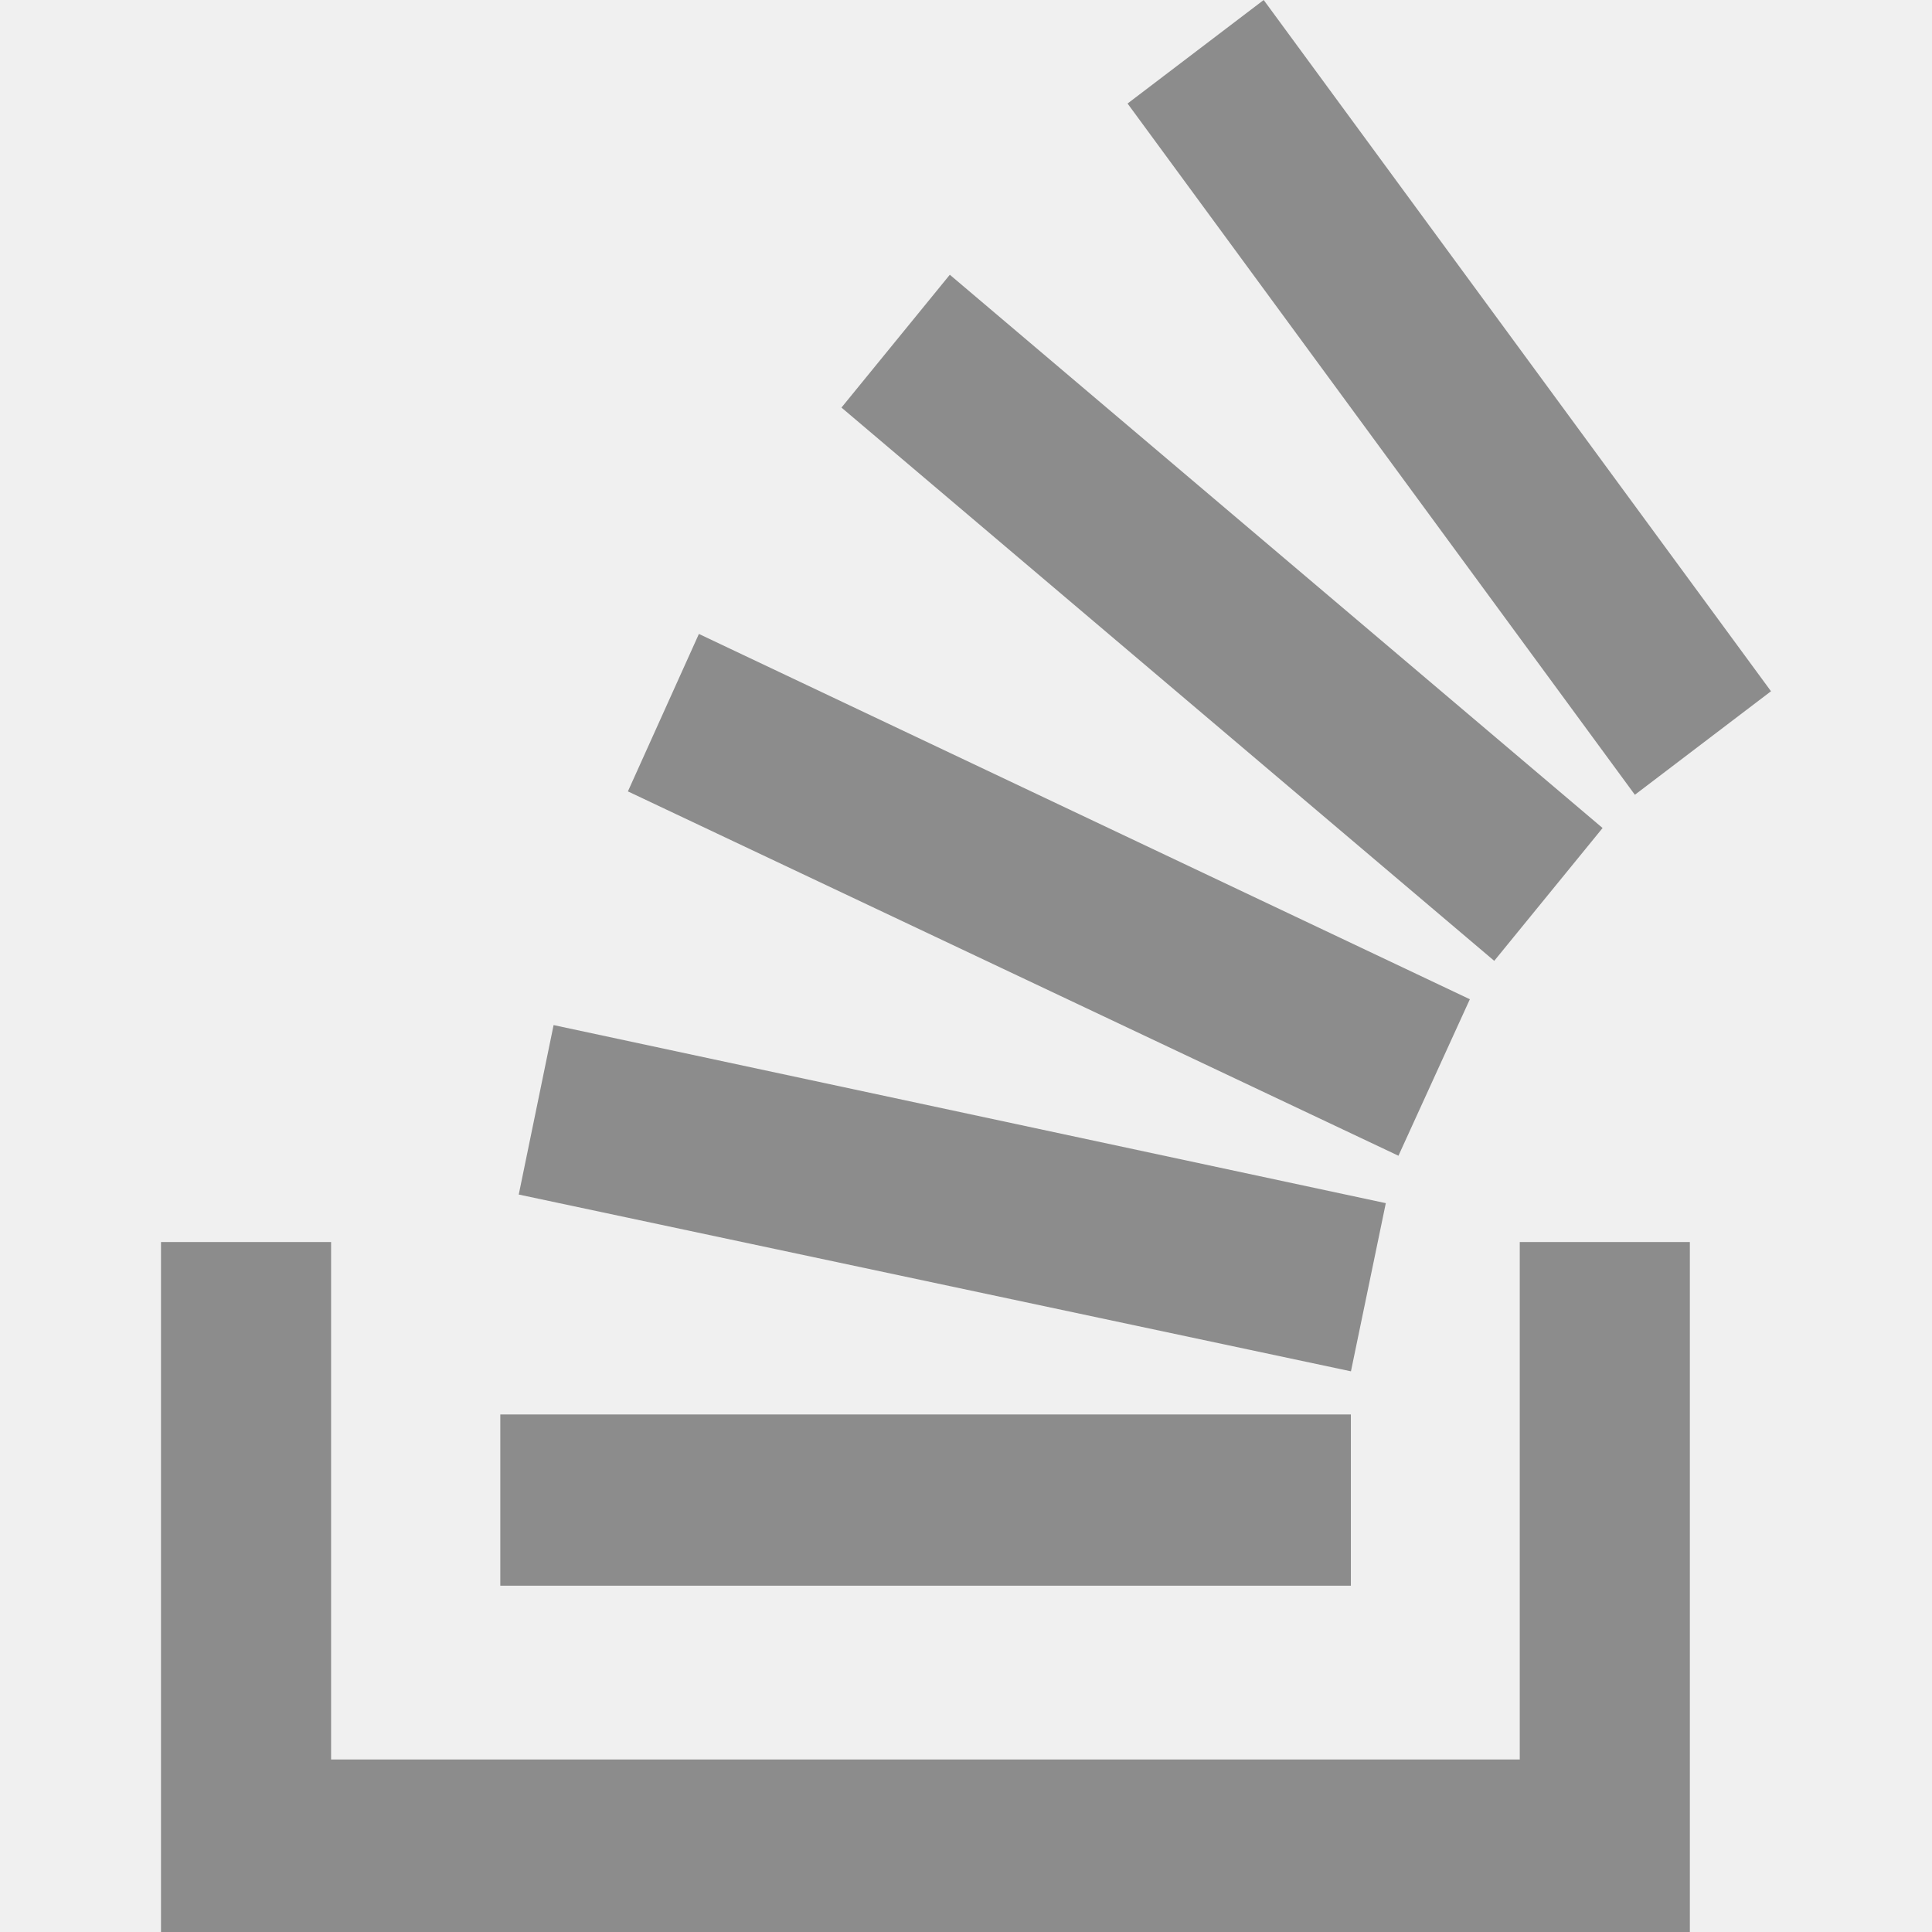
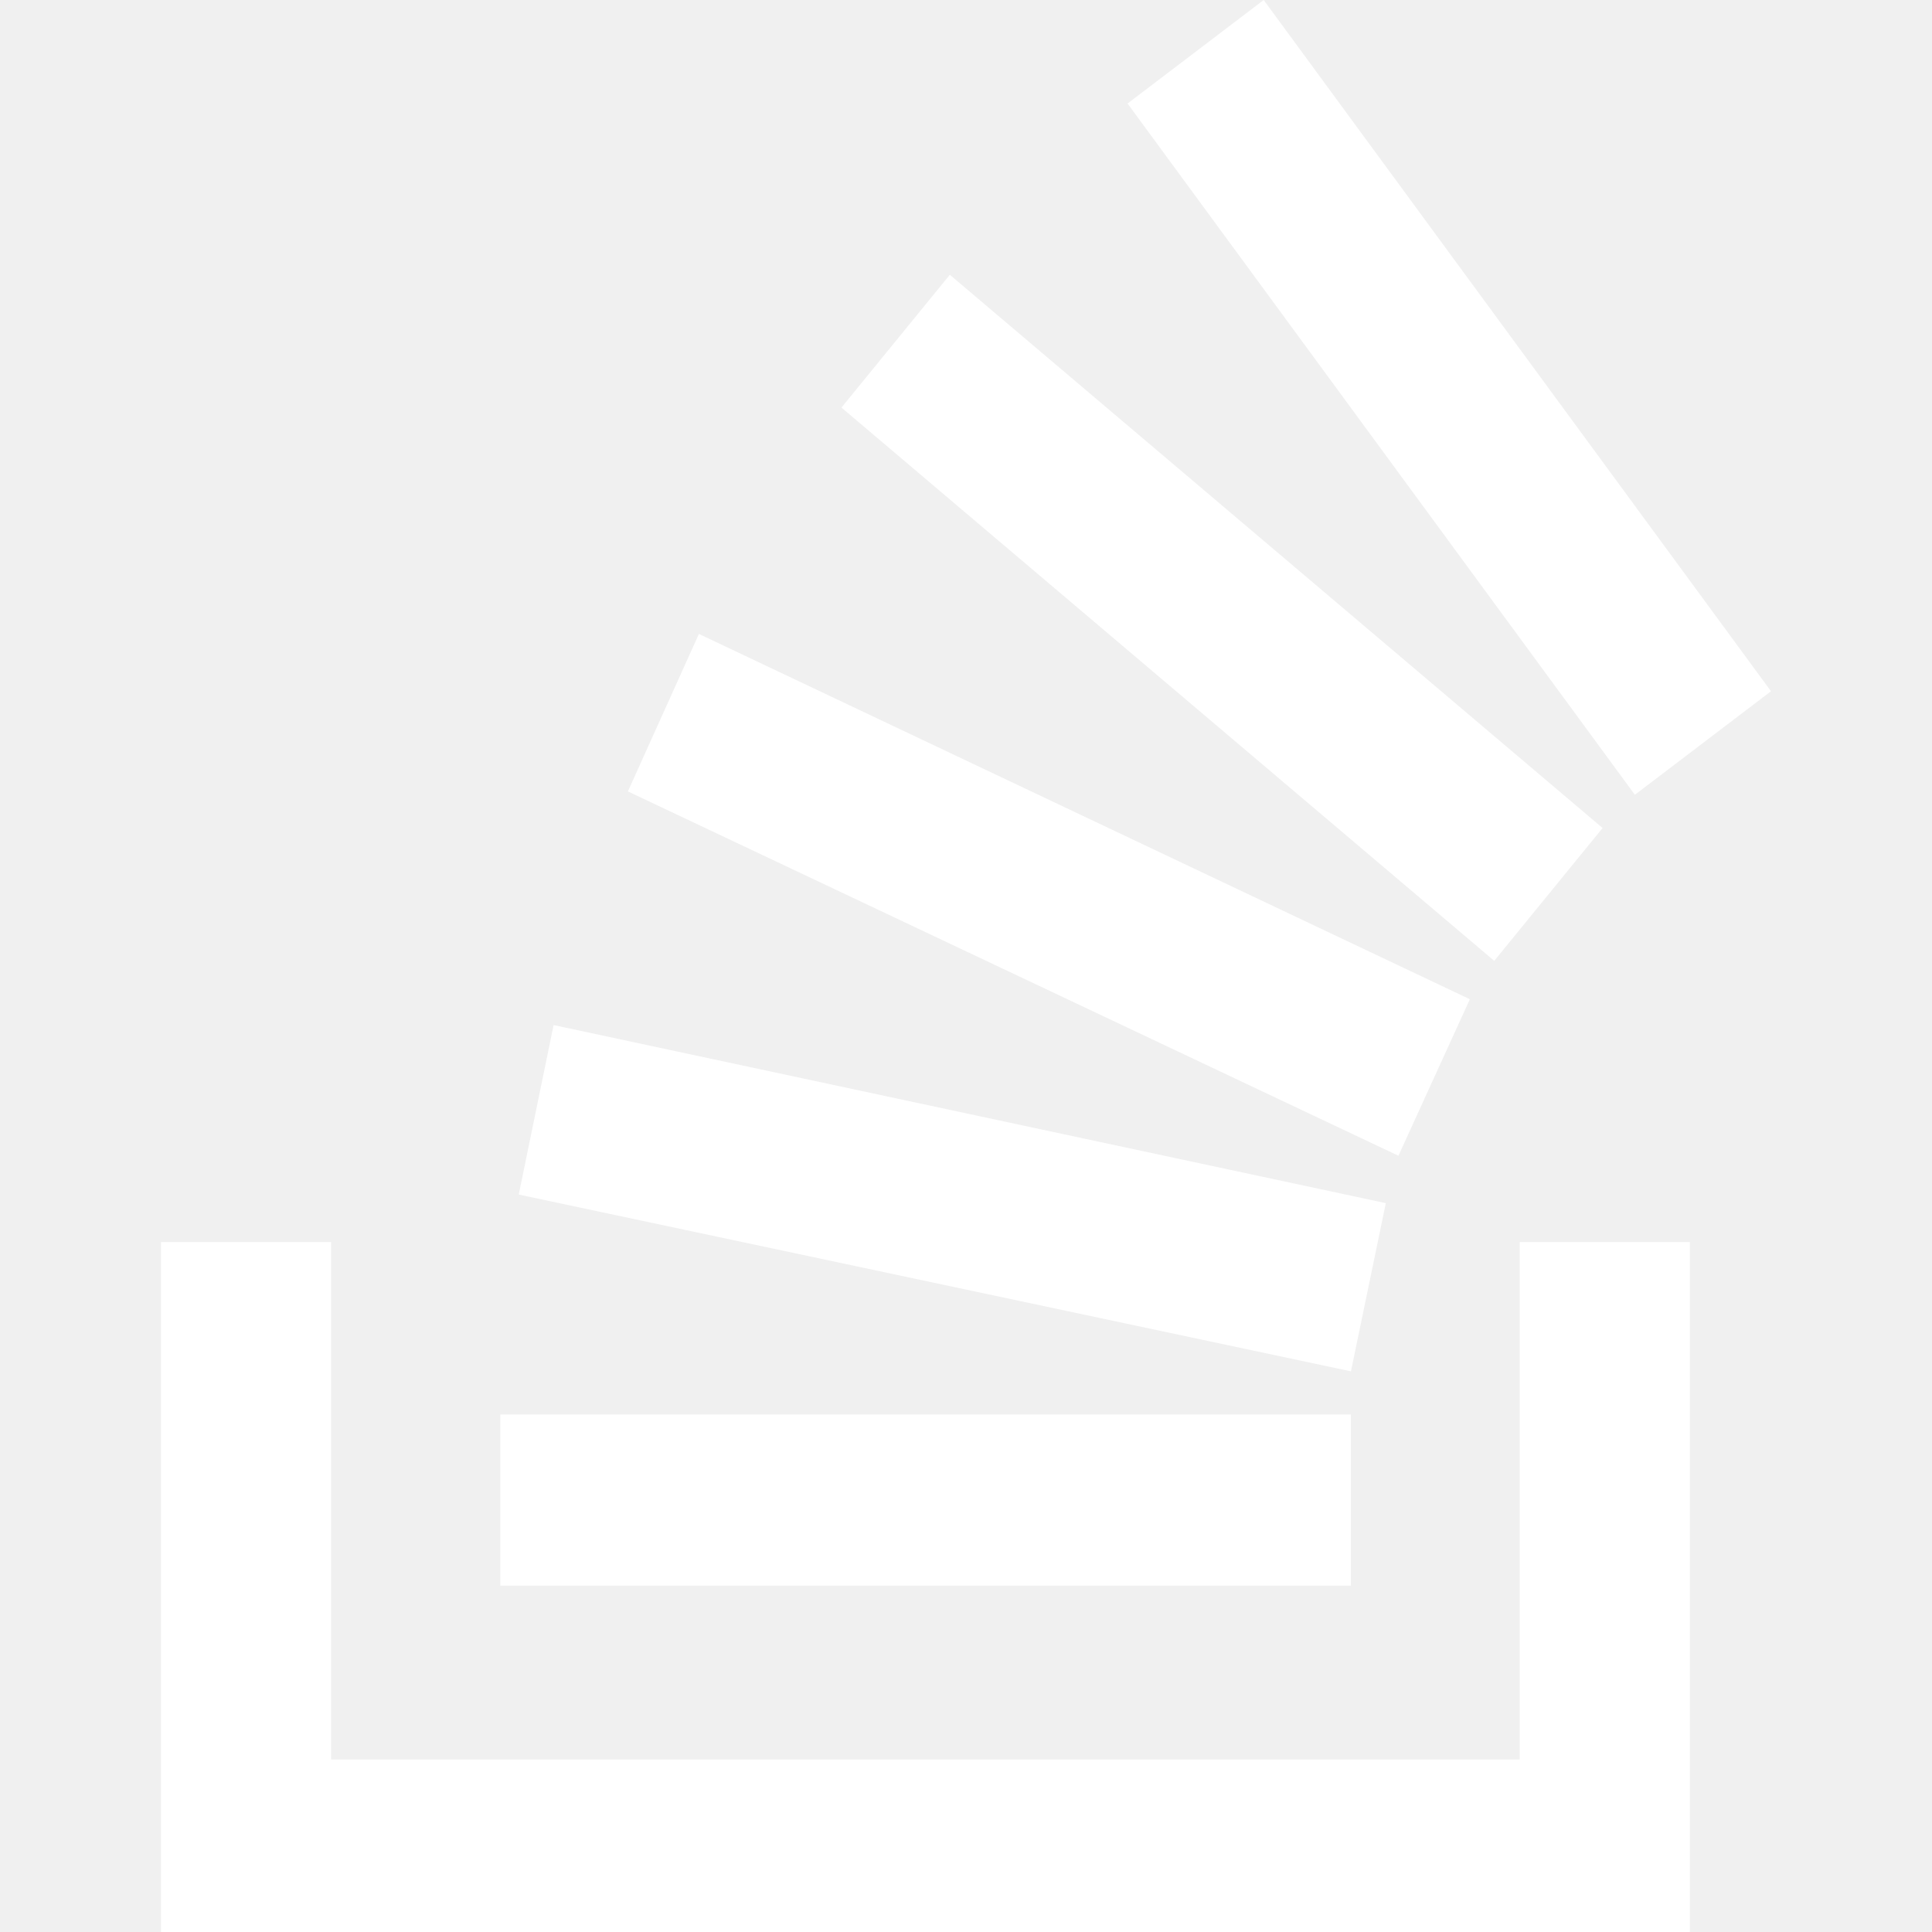
<svg xmlns="http://www.w3.org/2000/svg" id="Bold" enable-background="new 0 0 24 24" height="512" viewBox="0 0 24 24" width="512">
-   <path fill="#8c8c8c" d="m6.444 14.839 10.338 2.196.433-2.089-10.338-2.212z" />
-   <path fill="#8c8c8c" d="m6.215 17.571h10.566v2.127h-10.566z" />
-   <path fill="#8c8c8c" d="m7.8 9.831 9.572 4.526.887-1.944-9.577-4.538z" />
-   <path fill="#8c8c8c" d="m17.373 14.358-.001-.001-.001.001z" />
-   <path fill="#8c8c8c" d="m2 15.429v8.571h18.992v-8.571h-2.113v6.428h-14.766v-6.428z" />
-   <path fill="#8c8c8c" d="m10.453 5.063 8.109 6.873 1.346-1.65-8.109-6.873z" />
-   <path fill="#8c8c8c" d="m22 8.587-6.302-8.587-1.691 1.286 6.302 8.587z" />
+   <path fill="#ffffff" d="m6.444 14.839 10.338 2.196.433-2.089-10.338-2.212z" />
+   <path fill="#ffffff" d="m6.215 17.571h10.566v2.127h-10.566z" />
+   <path fill="#ffffff" d="m7.8 9.831 9.572 4.526.887-1.944-9.577-4.538z" />
+   <path fill="#ffffff" d="m17.373 14.358-.001-.001-.001.001z" />
+   <path fill="#ffffff" d="m2 15.429v8.571h18.992v-8.571h-2.113v6.428h-14.766v-6.428z" />
+   <path fill="#ffffff" d="m10.453 5.063 8.109 6.873 1.346-1.65-8.109-6.873z" />
+   <path fill="#ffffff" d="m22 8.587-6.302-8.587-1.691 1.286 6.302 8.587z" />
</svg>
